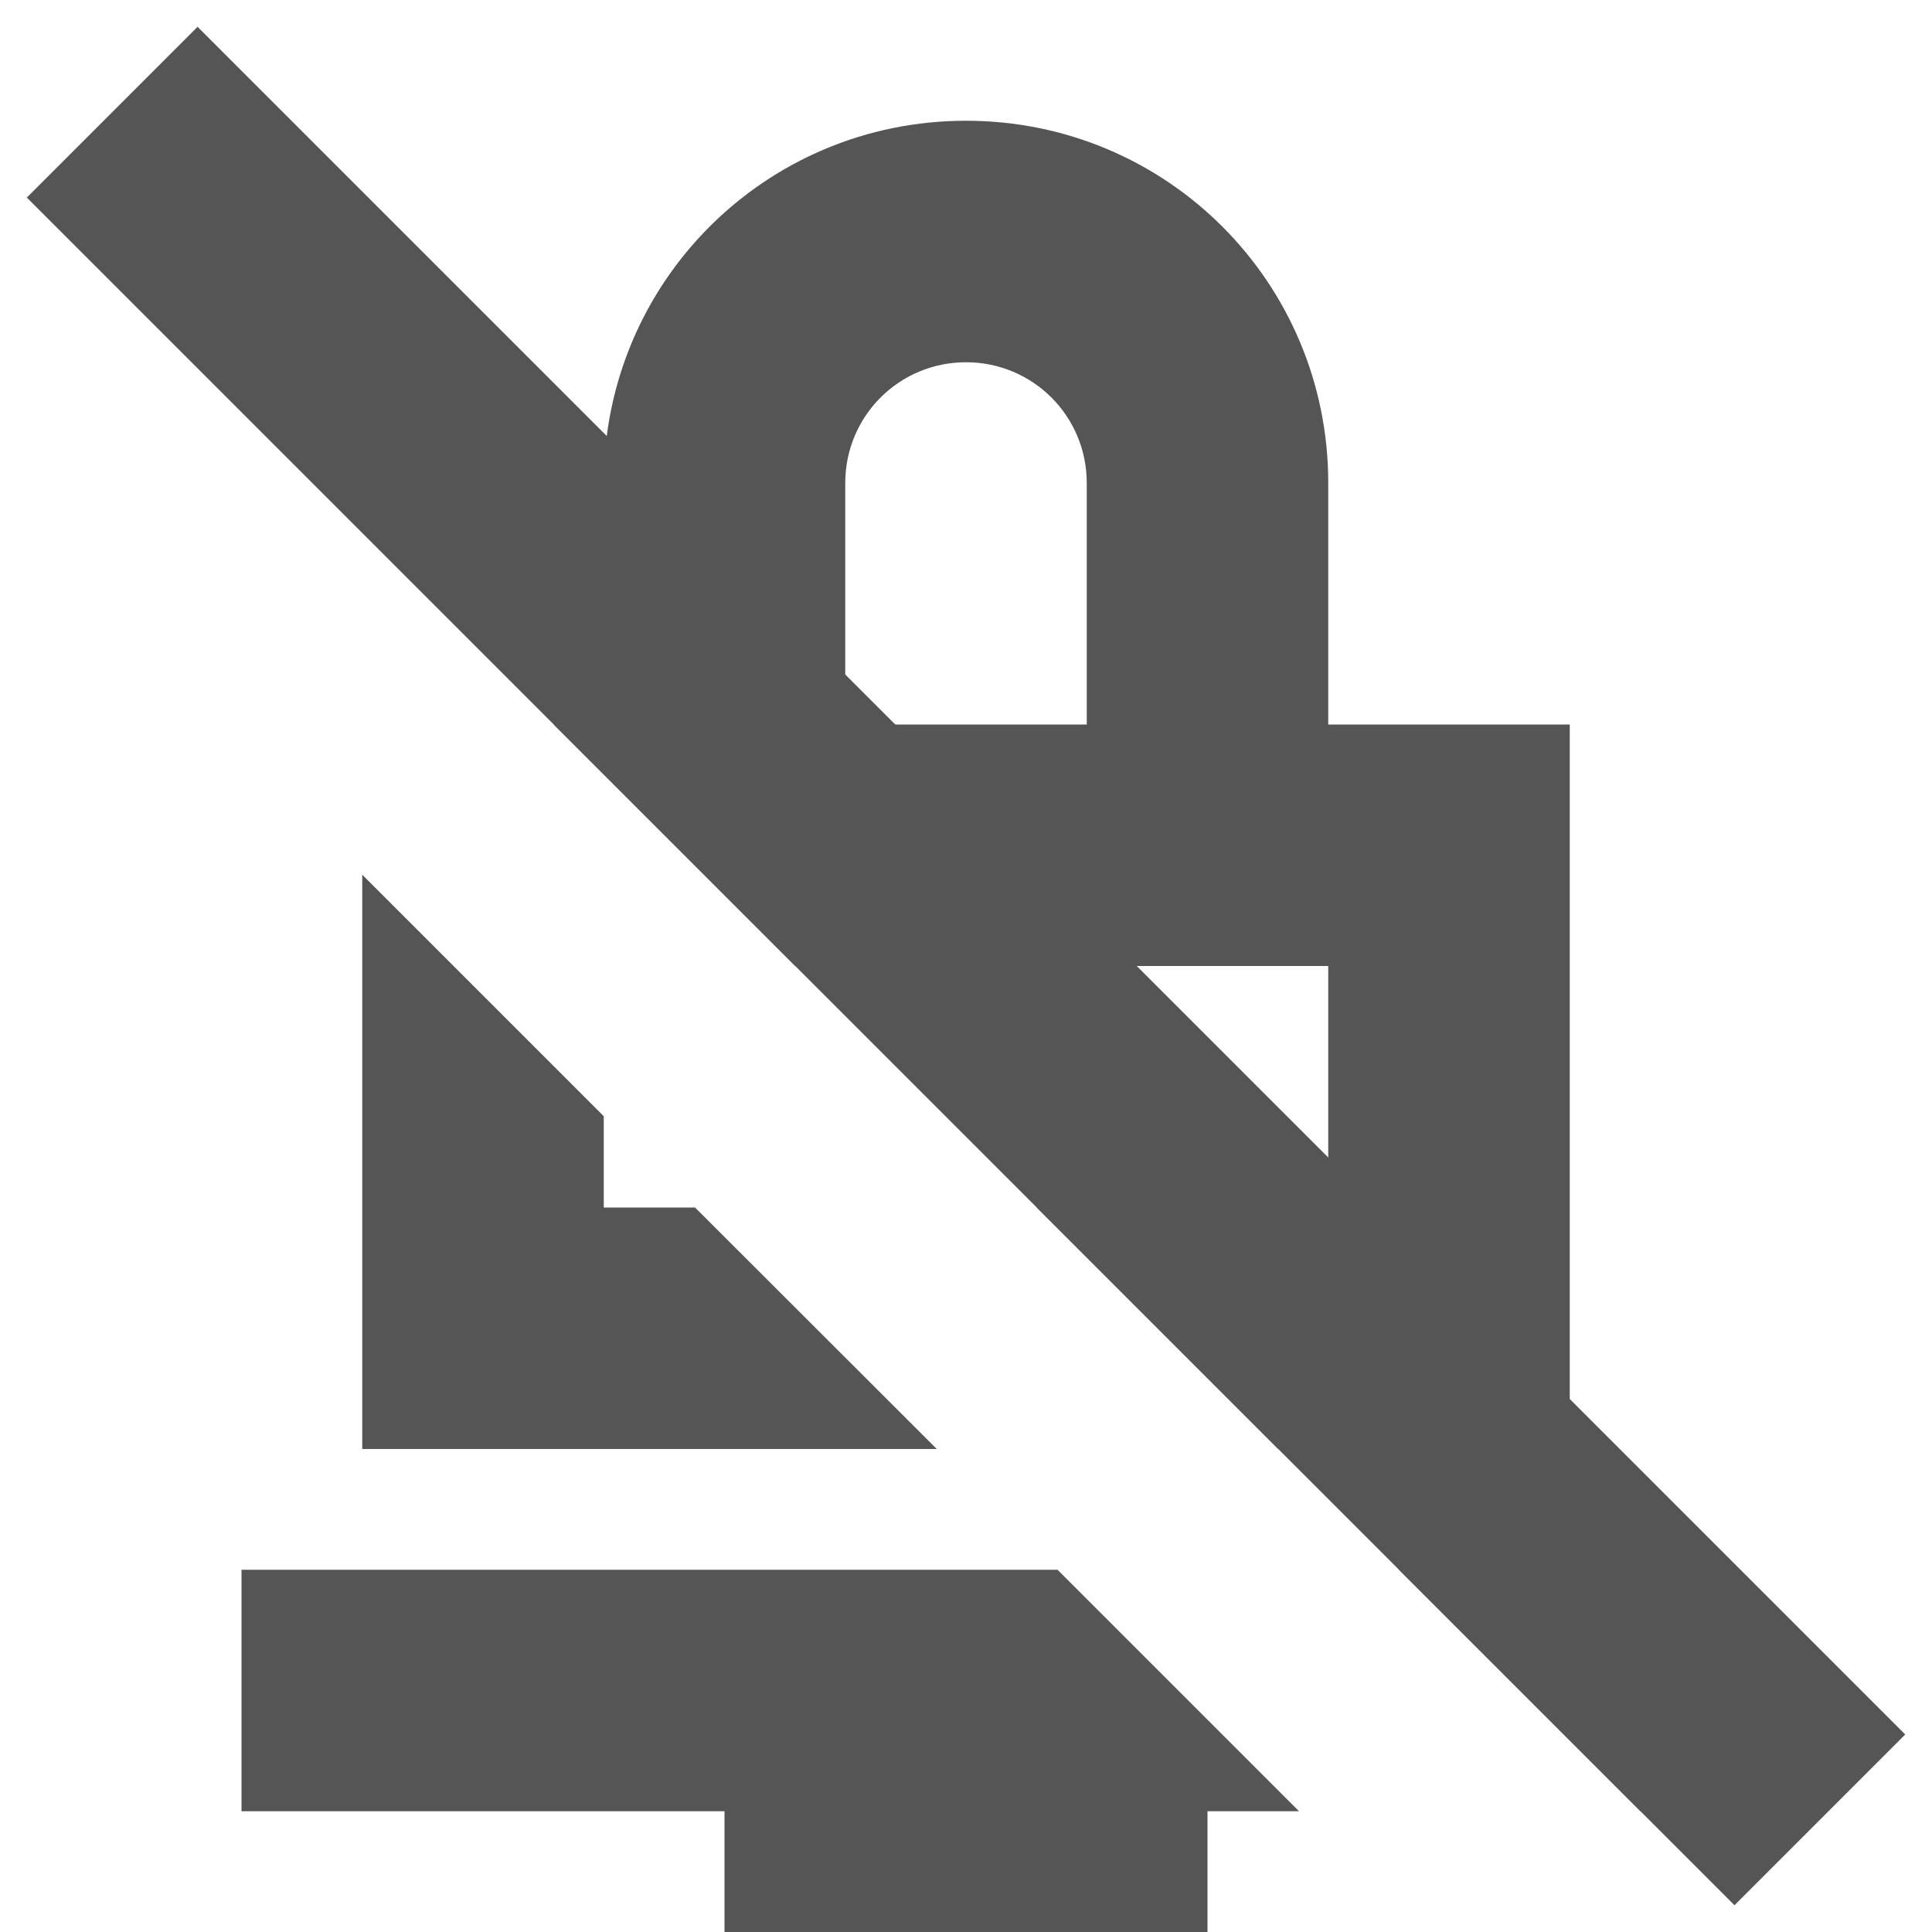
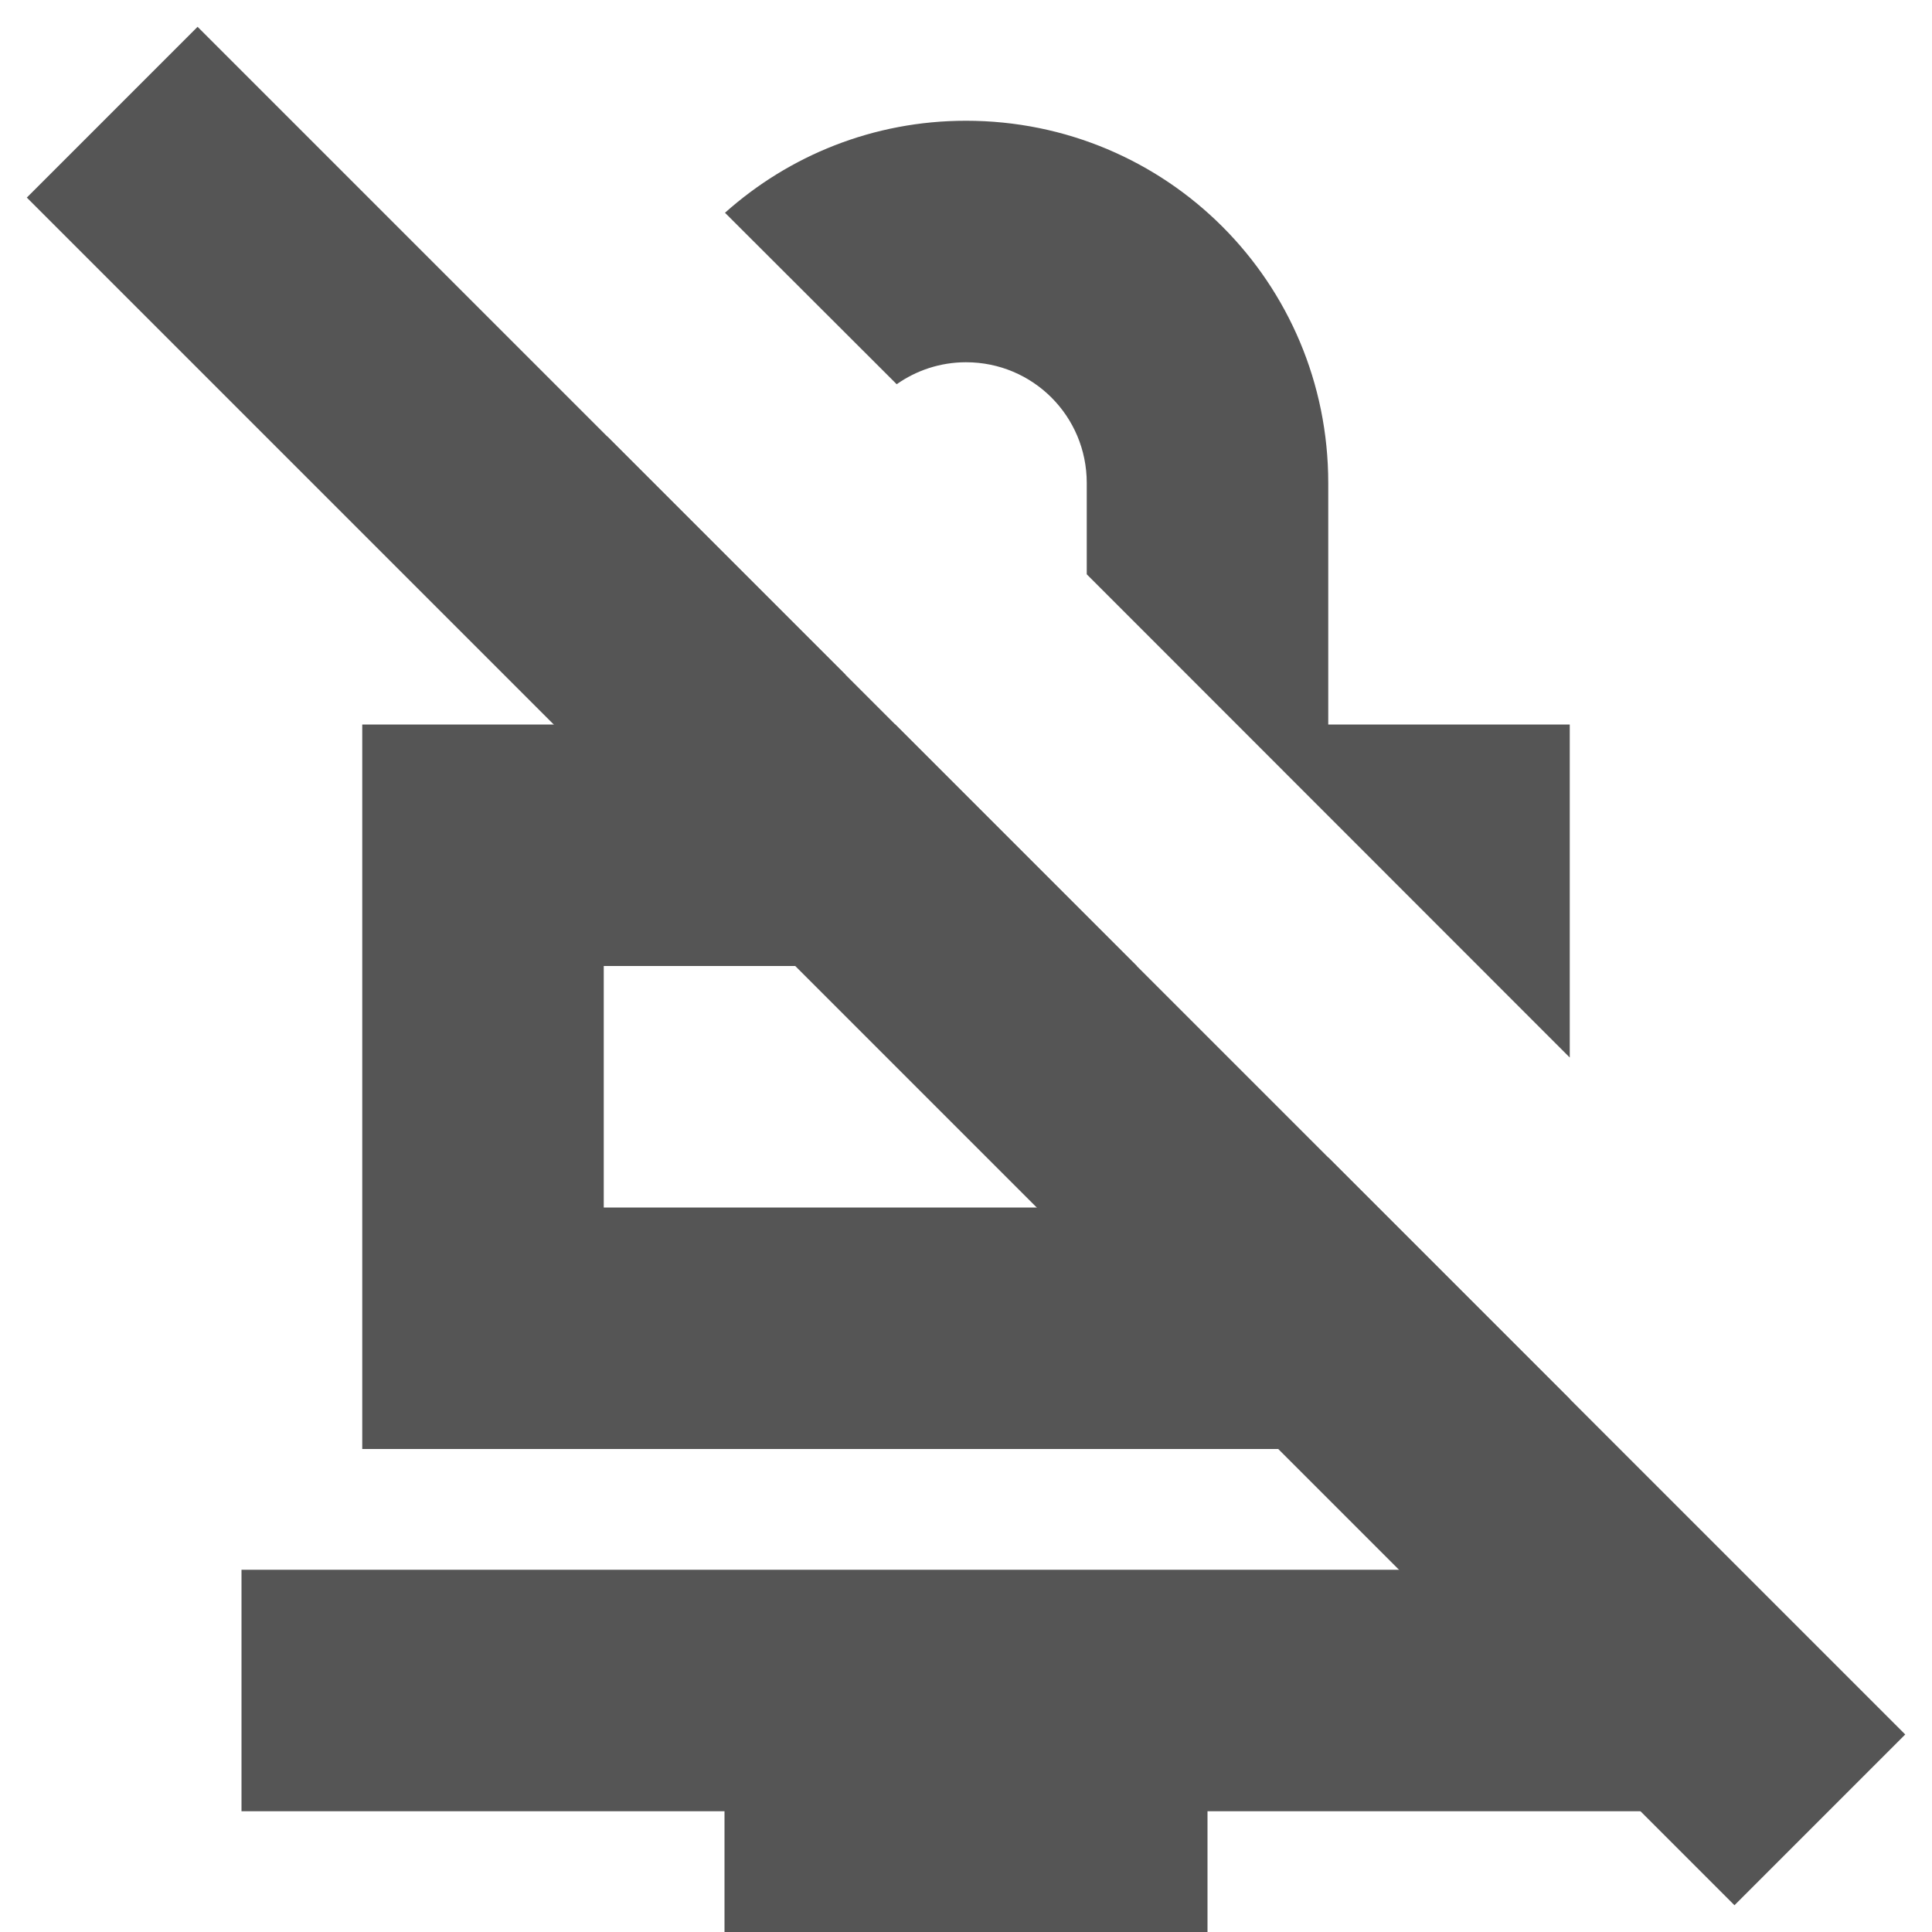
<svg xmlns="http://www.w3.org/2000/svg" width="16px" height="16px" version="1.1" viewBox="0 0 16 16">
-   <path d="m8 1c-1.662 0-3 1.338-3 3v2h-0.414l2 2h4.414v2h-2.414l2 2h2.414v-6h-2v-2c0-1.662-1.338-3-3-3zm0 2c0.554 0 1 0.446 1 1v1 1h-2v-1-1c0-0.554 0.446-1 1-1zm-5 4.244v4.756h4.758l-2.002-2h-0.756v-0.756l-2-2zm-1 5.756v2h4v1h4v-1h0.758l-2-2h-6.758zm9.586 0 2 2h0.414v-2h-2.414z" fill="#555555" fill-rule="evenodd" stop-color="#000000" stroke-linecap="round" stroke-width="1.852" style="paint-order:stroke fill markers" />
+   <path d="m8 1c-0.769 0-1.466 0.289-1.996 0.762l1.422 1.42c0.162-0.114 0.36-0.182 0.574-0.182 0.554 0 1 0.446 1 1v0.756l4 4.002v-2.758h-2v-2c0-1.662-1.338-3-3-3zm-2.973 2.613c-0.016 0.127-0.027 0.255-0.027 0.387v2h-2v6h10v-0.414l-2-2v0.414h-6v-2h4.414l-2-2h-0.414v-0.414l-1.973-1.973zm-3.027 9.387v2h4v1h4v-1h4v-2h-12z" fill="#555555" style="paint-order:stroke fill markers" />
  <rect transform="rotate(45)" x="1.314" y="-1" width="20" height="2" fill="#555555" fill-rule="evenodd" stop-color="#000000" style="paint-order:stroke fill markers" />
</svg>
